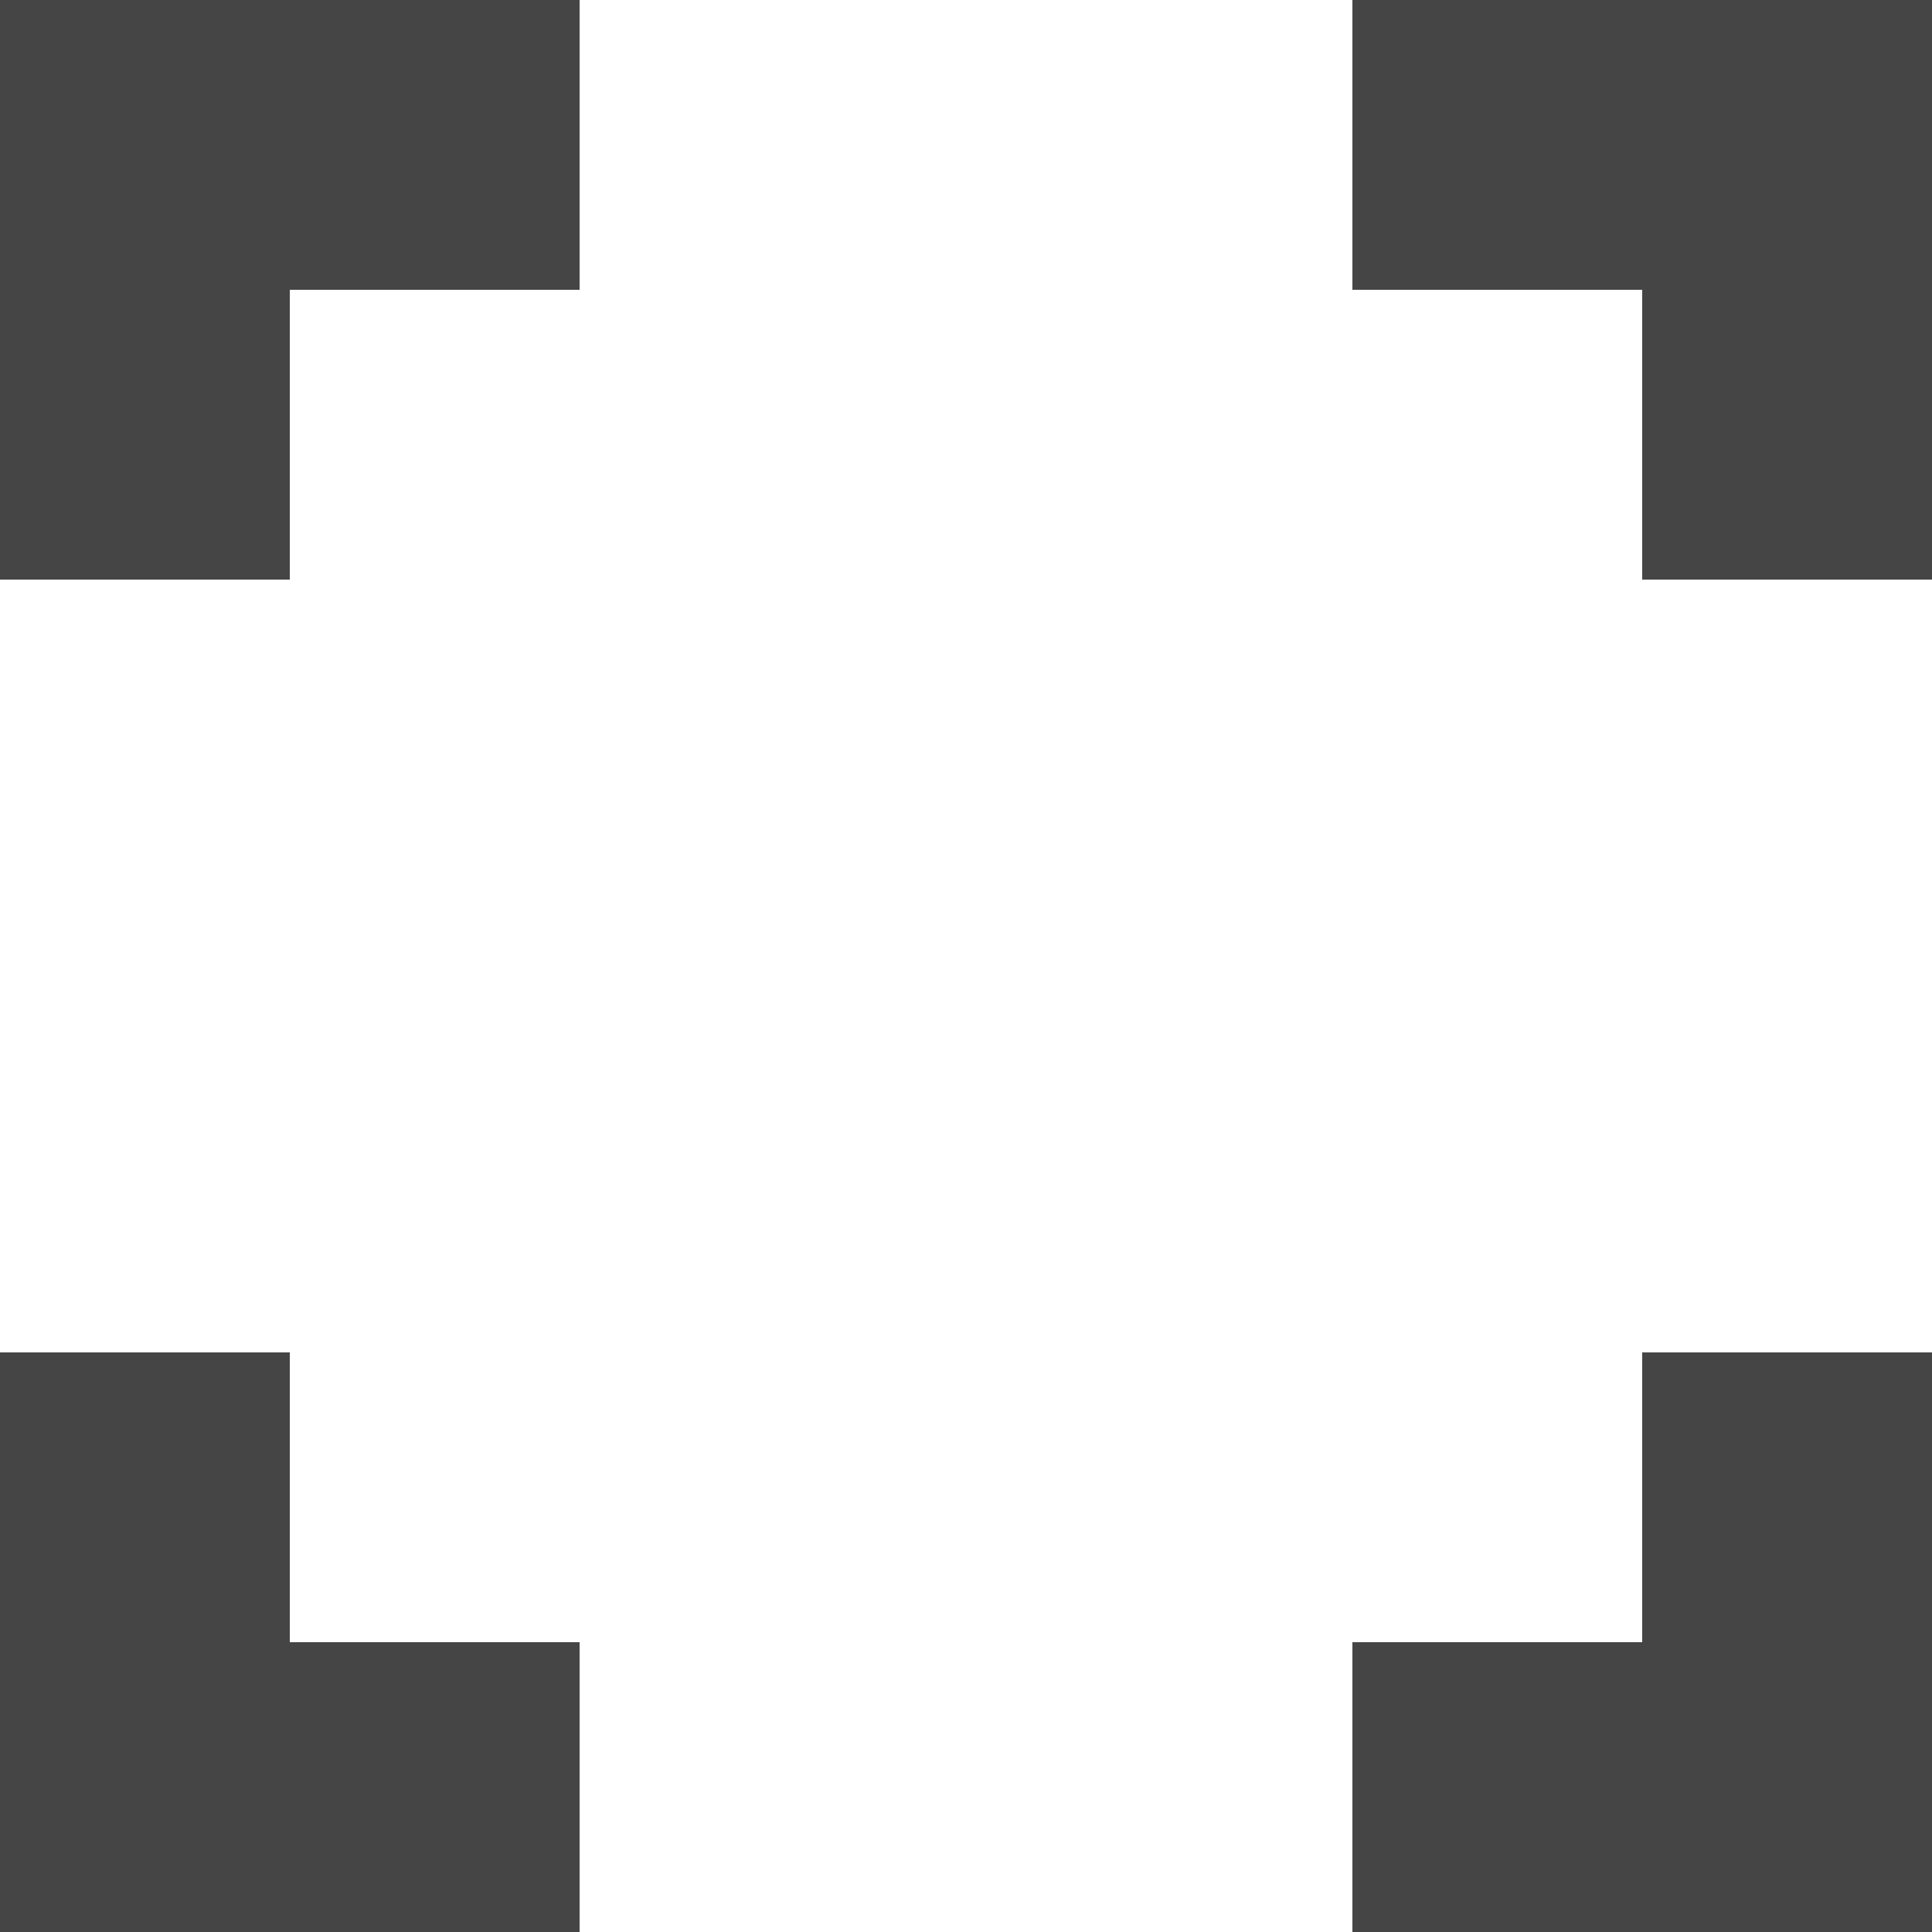
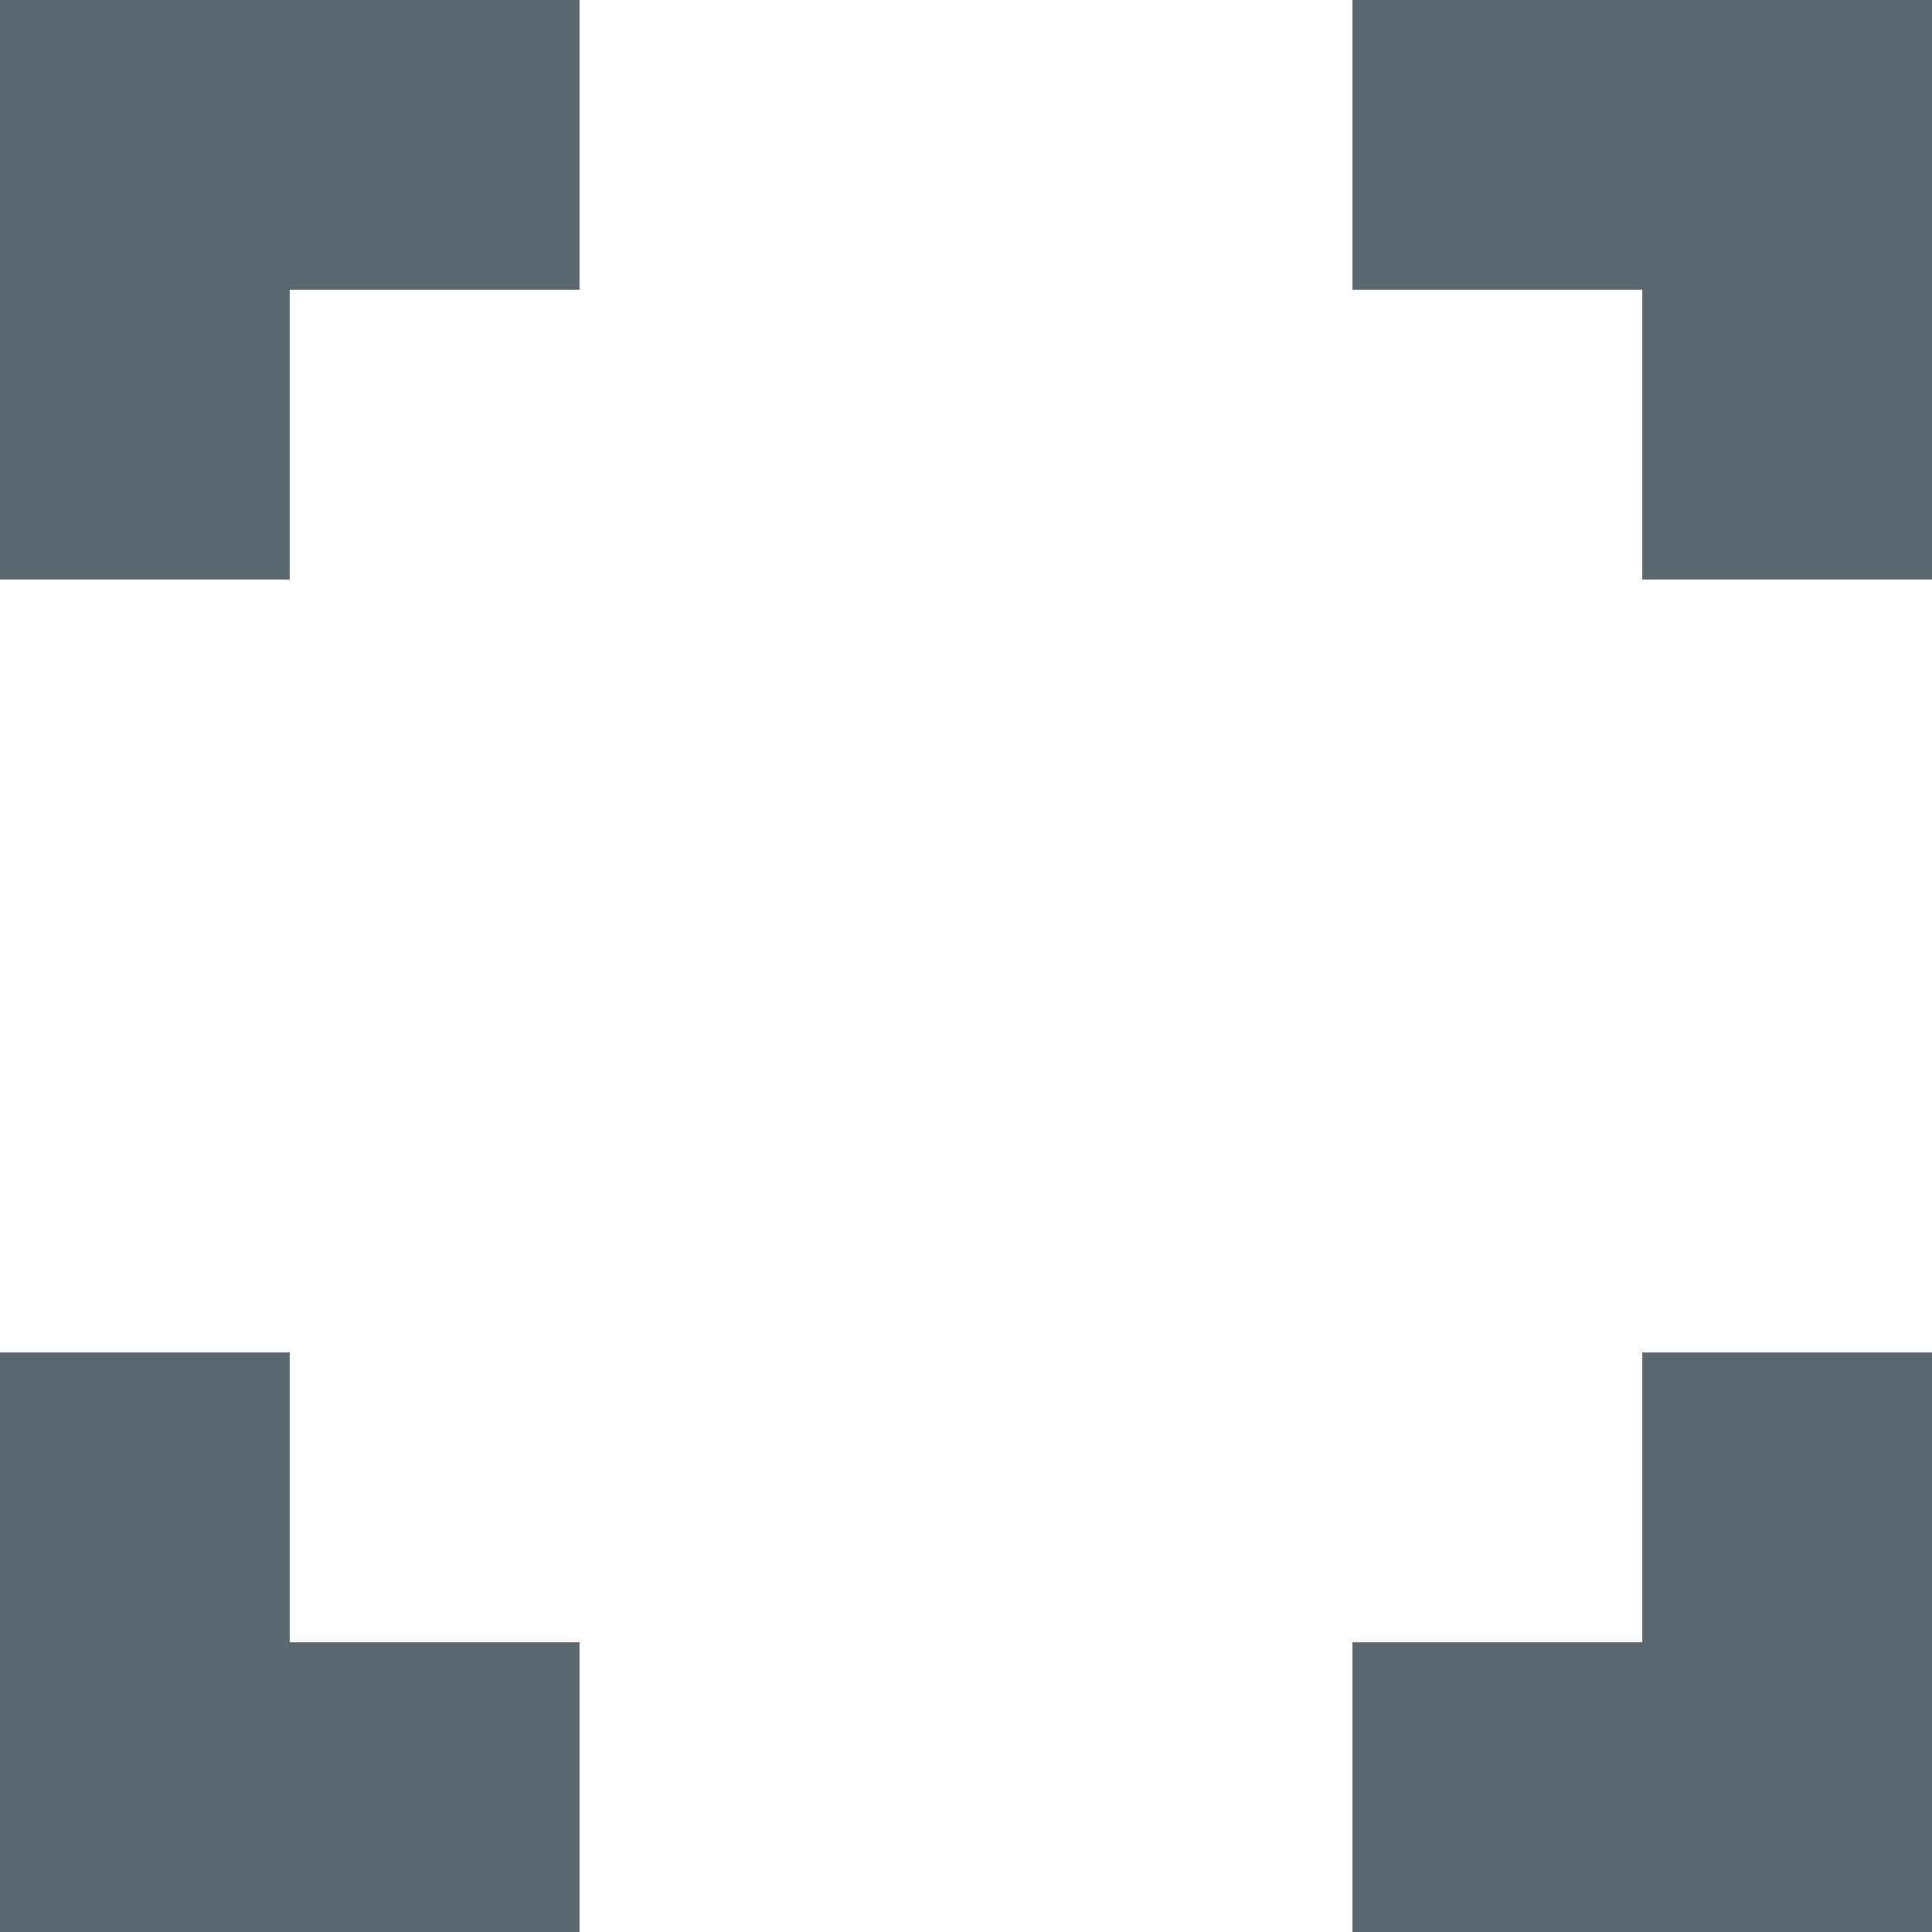
<svg xmlns="http://www.w3.org/2000/svg" version="1.0" id="Layer_1" x="0px" y="0px" width="20px" height="20px" viewBox="0 0 20 20" enable-background="new 0 0 20 20" xml:space="preserve">
  <g>
-     <polygon fill="#454545" points="0,0 0,3 0,6 3,6 3,3 6,3 6,0 3,0" />
-     <polygon fill="#454545" points="3,14 0,14 0,17 0,20 3,20 6,20 6,17 3,17" />
-     <polygon fill="#454545" points="17,0 14,0 14,3 17,3 17,6 20,6 20,3 20,0" />
-     <polygon fill="#454545" points="17,17 14,17 14,20 17,20 20,20 20,17 20,14 17,14" />
+     <polygon fill="#5A676F" points="0,0 0,3 0,6 3,6 3,3 6,3 6,0 3,0" />
+     <polygon fill="#5A676F" points="3,14 0,14 0,17 0,20 3,20 6,20 6,17 3,17" />
+     <polygon fill="#5A676F" points="17,0 14,0 14,3 17,3 17,6 20,6 20,3 20,0" />
+     <polygon fill="#5A676F" points="17,17 14,17 14,20 17,20 20,20 20,17 20,14 17,14" />
  </g>
</svg>
